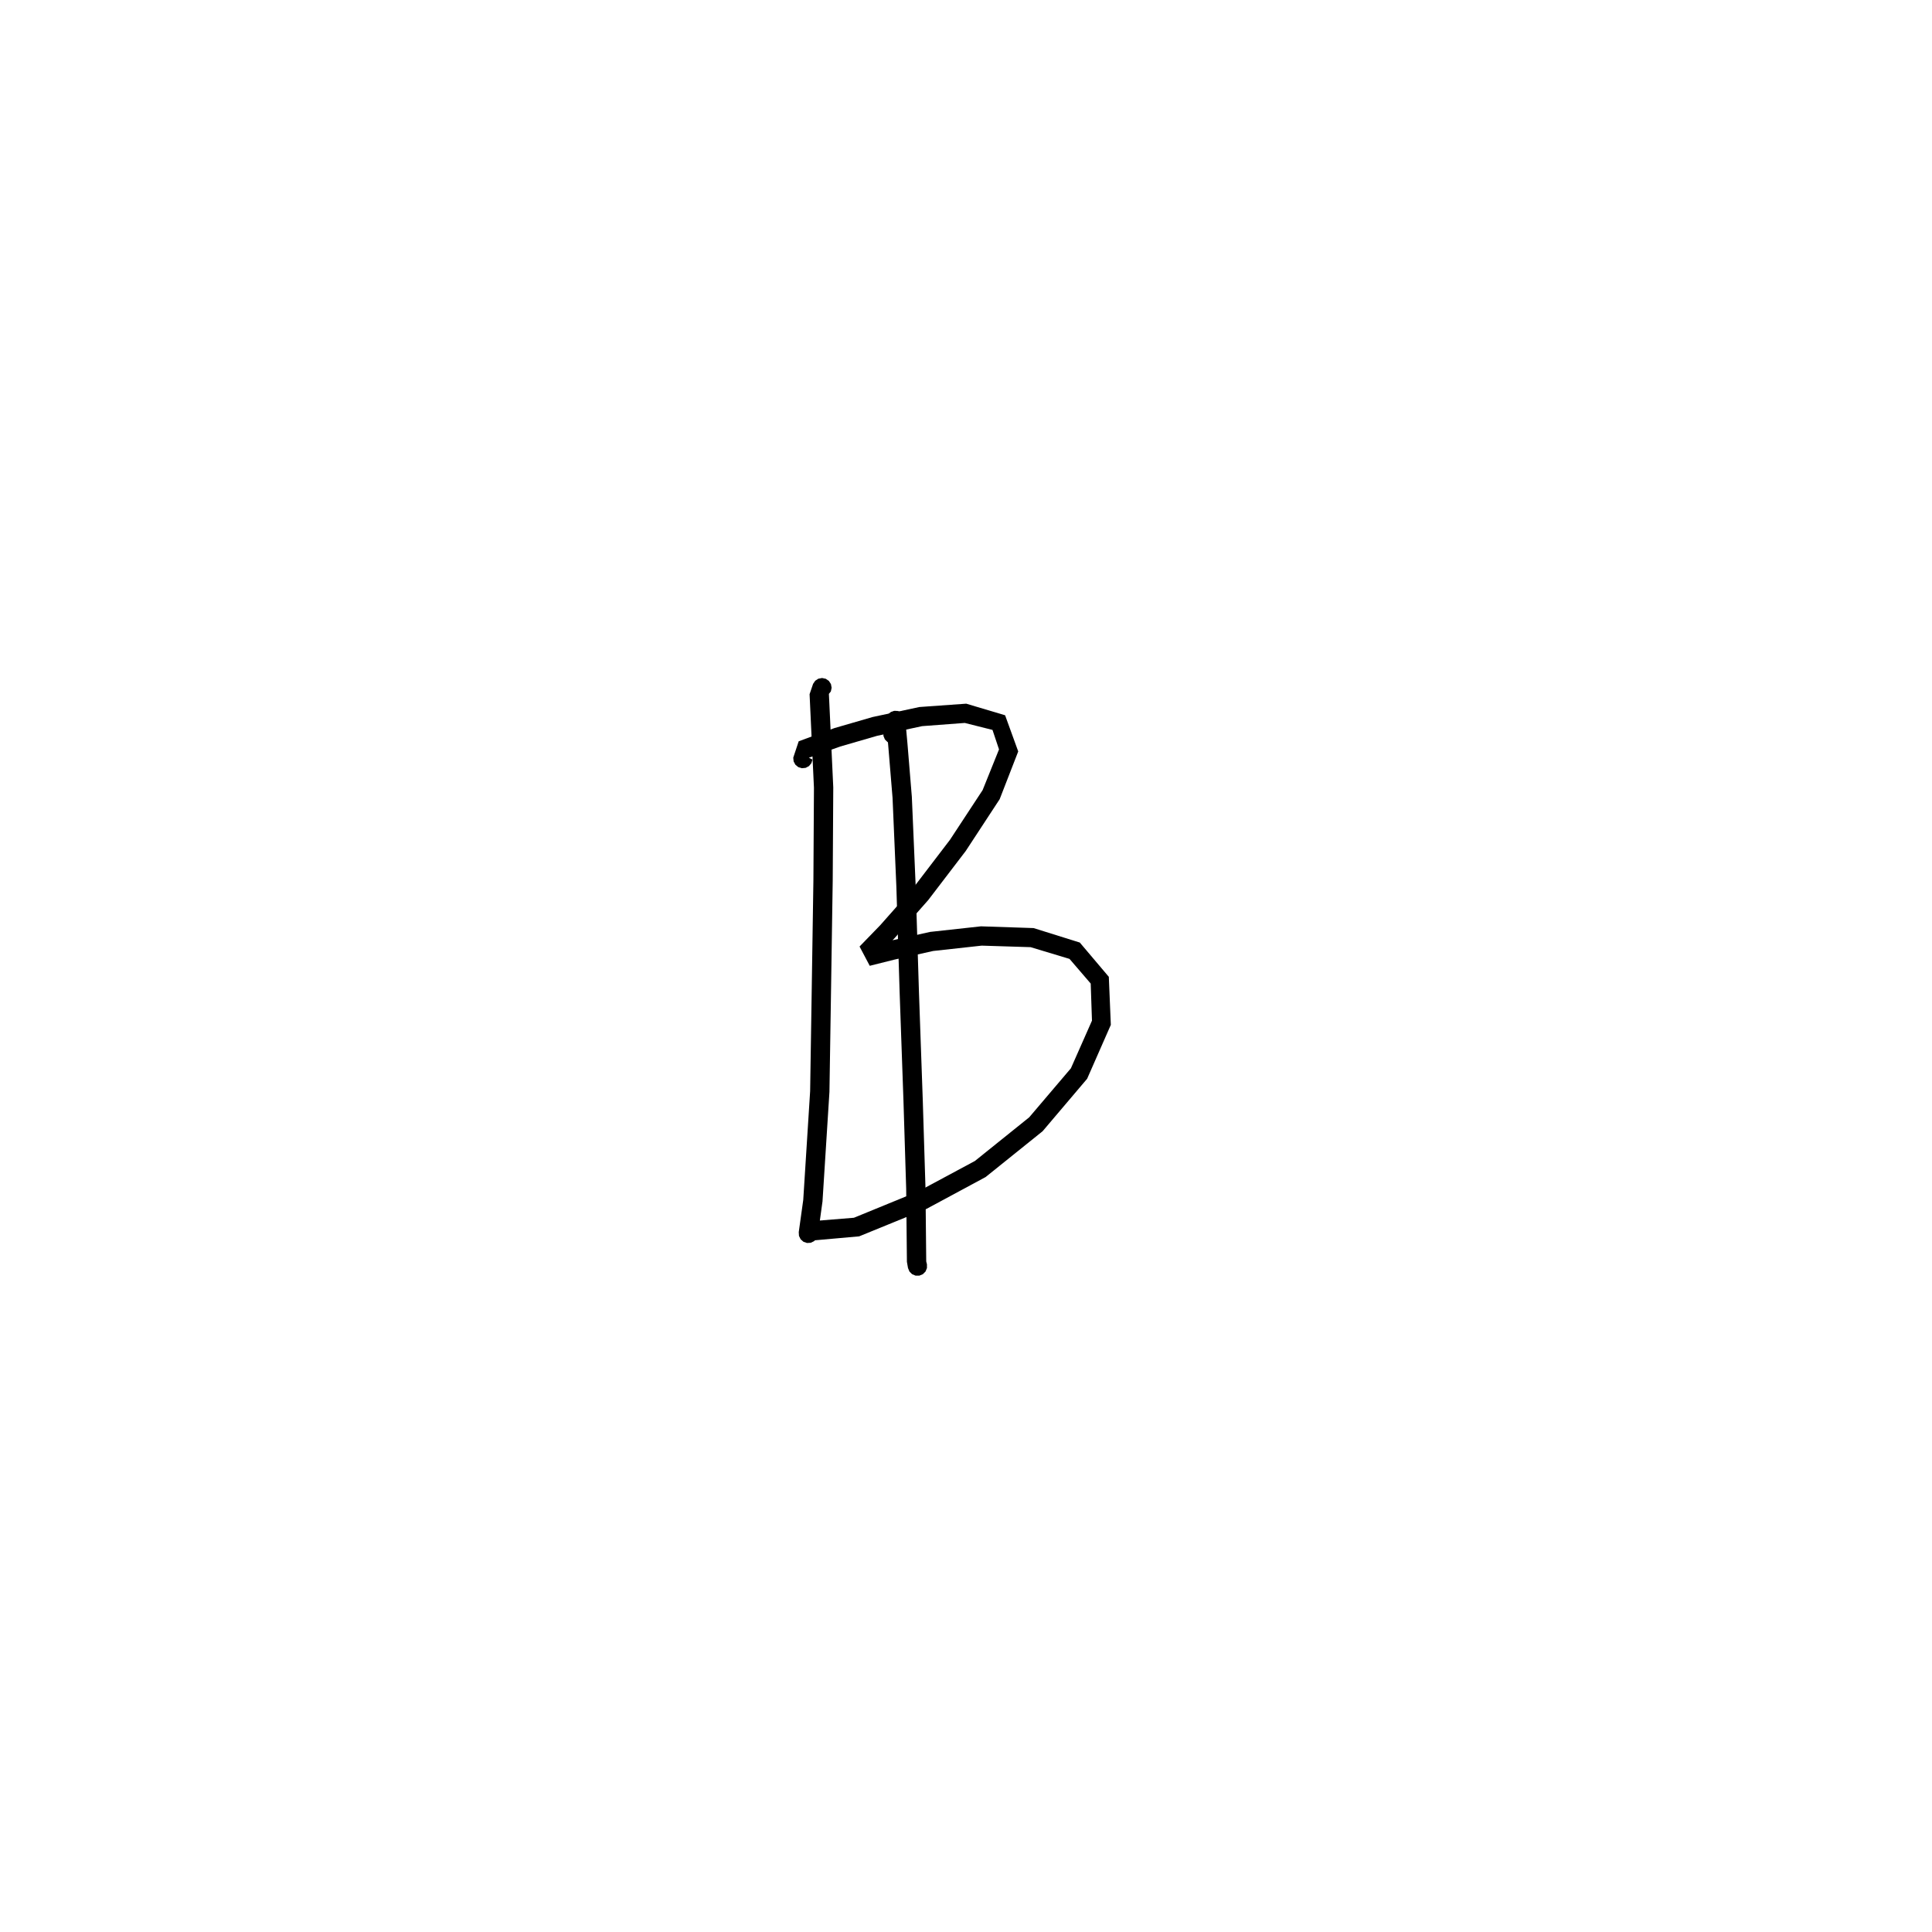
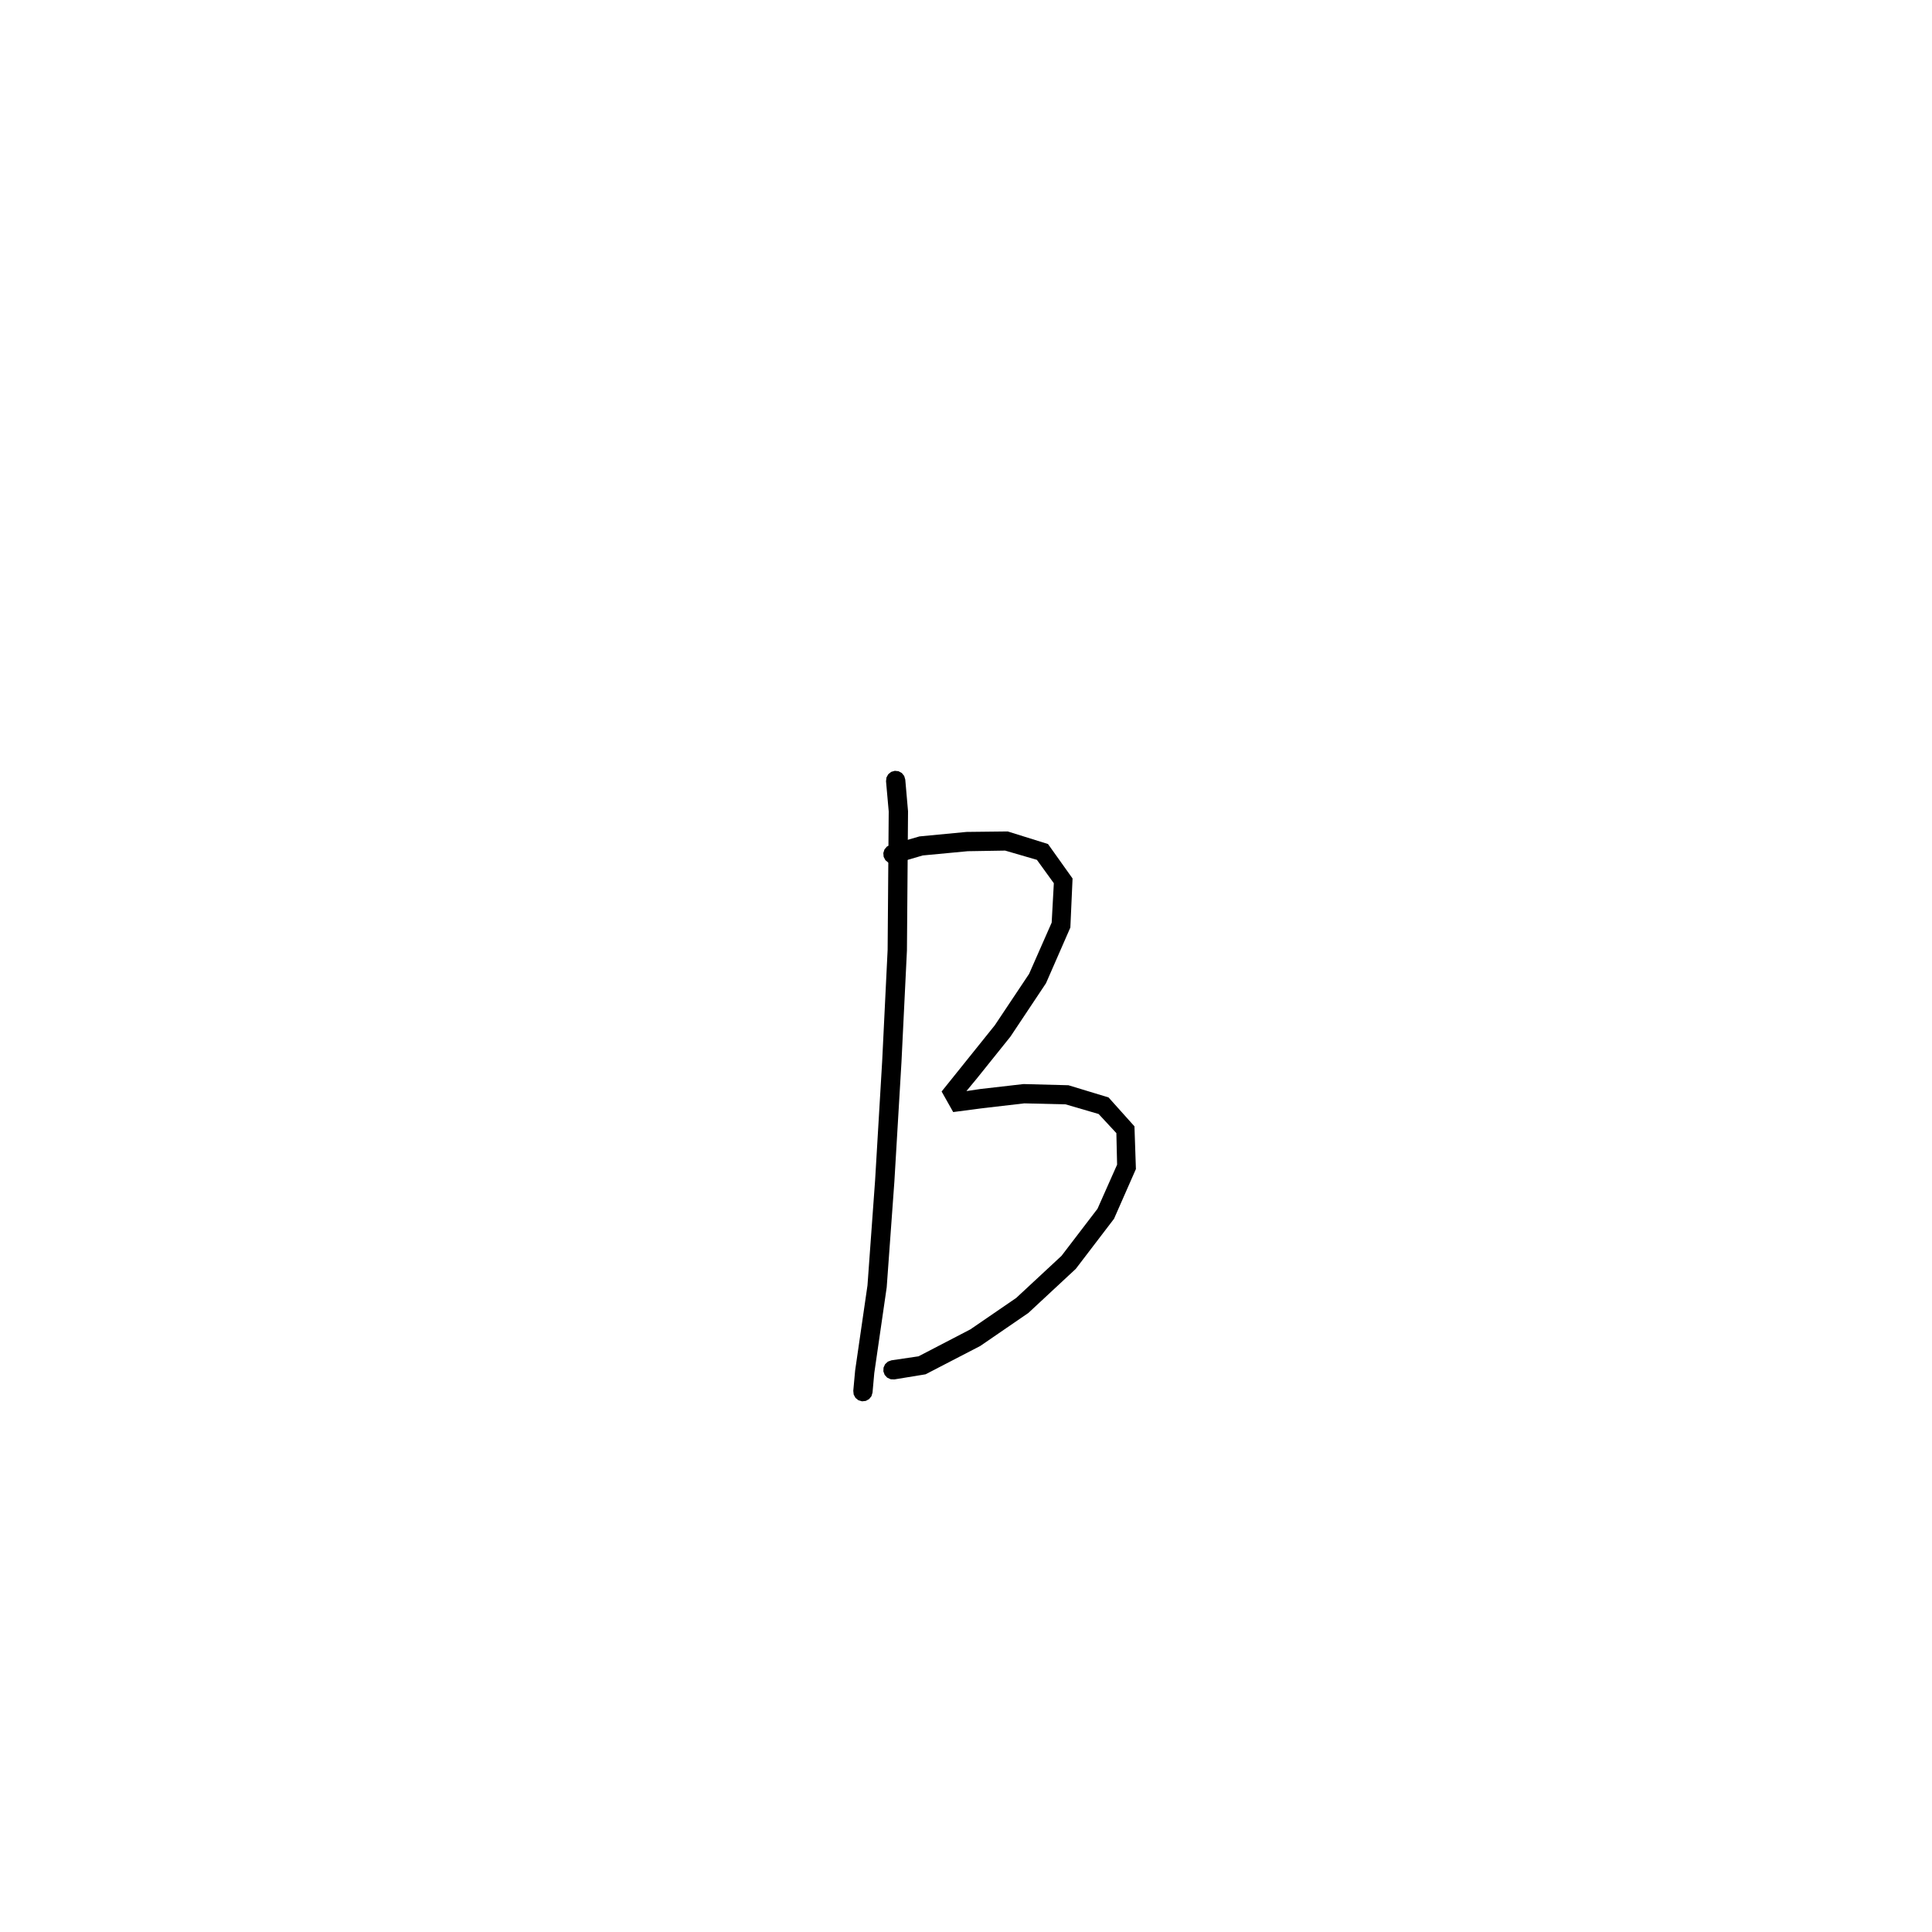
<svg xmlns="http://www.w3.org/2000/svg" viewBox="-300 -300 900 900" width="900" height="900" overflow="visible">
-   <path d="M 78.769 18.566 L 77.135 23.379 L 79.169 66.957 L 78.914 110.036 L 78.151 159.845 L 77.392 208.294 L 74.183 258.96 L 72.092 273.957 L 72.194 275.71 L 72.96 277.29 L 74.272 278.457 L 75.93 279.033 L 77.683 278.931 L 79.263 278.166 L 80.43 276.854 L 81.006 275.195 L 83.153 259.684 L 86.385 208.655 L 87.15 159.985 L 87.913 110.134 L 88.167 66.772 L 86.133 23.231 L 87.041 22.112 L 87.405 20.394 L 87.083 18.668 L 86.126 17.196 L 84.678 16.203 L 82.96 15.839 L 81.234 16.161 L 79.762 17.118 Z" fill="black" fill-rule="nonzero" />
-   <path d="M 120.369 42.832 L 121.64 36.476 L 121.642 34.72 L 120.971 33.097 L 119.731 31.854 L 118.11 31.181 L 116.354 31.179 L 114.731 31.849 L 113.488 33.089 L 112.815 34.711 L 111.543 41.067 L 111.542 42.822 L 112.212 44.445 L 113.452 45.688 L 115.074 46.362 L 116.829 46.364 L 118.452 45.693 L 119.695 44.453 Z M 112.746 36.001 L 113.76 47.161 L 115.786 71.7 L 117.561 113.045 L 119.086 162.353 L 120.865 212.692 L 122.135 253.825 L 122.474 287.807 L 122.984 290.713 L 123.658 292.334 L 124.901 293.575 L 126.523 294.245 L 128.279 294.243 L 129.901 293.57 L 131.141 292.327 L 131.811 290.704 L 131.809 288.948 L 131.472 287.617 L 131.133 253.632 L 129.86 212.392 L 128.081 162.054 L 126.555 112.718 L 124.771 71.181 L 122.728 46.398 L 121.709 35.186 L 121.212 33.502 L 120.108 32.136 L 118.566 31.297 L 116.82 31.112 L 115.136 31.609 L 113.77 32.712 L 112.931 34.255 Z" fill="black" fill-rule="nonzero" />
-   <path d="M 78.485 53.838 L 76.799 52.979 L 91.414 47.754 L 108.651 42.757 L 129.566 38.267 L 149.424 36.775 L 162.342 40.021 L 165.379 49.102 L 157.75 68.048 L 142.539 91.211 L 125.436 113.595 L 110.095 130.944 L 100.416 140.931 L 105.159 149.907 L 116.73 147.008 L 134.716 143.003 L 157.314 140.514 L 180.085 141.225 L 198.221 146.69 L 208.093 158.176 L 208.682 175.464 L 198.87 197.645 L 179.438 220.494 L 154.134 240.835 L 127.774 254.994 L 97.788 267.278 L 78.71 268.821 L 77.023 269.309 L 75.651 270.404 L 74.803 271.942 L 74.608 273.687 L 75.095 275.374 L 76.191 276.745 L 77.728 277.594 L 79.473 277.789 L 100.226 275.942 L 131.596 263.142 L 159.134 248.318 L 185.694 226.964 L 206.432 202.524 L 217.468 177.417 L 216.531 155.044 L 203.013 139.072 L 181.488 132.335 L 156.971 131.52 L 133.298 134.115 L 114.673 138.246 L 104.38 140.941 L 107.597 146.357 L 116.732 137.022 L 132.408 119.287 L 149.882 96.416 L 165.687 72.291 L 174.329 50.051 L 168.214 33.2 L 150.115 27.801 L 128.278 29.36 L 106.482 34.023 L 88.634 39.195 L 72.062 45.326 L 69.529 52.942 L 69.699 54.69 L 70.524 56.239 L 71.88 57.355 L 73.559 57.867 L 75.307 57.698 L 76.856 56.873 L 77.972 55.517 Z" fill="black" fill-rule="nonzero" />
+   <path d="M 112.745 63.955 L 113.999 78.01 L 113.491 142.509 L 110.954 194.247 L 107.652 249.875 L 104.108 298.768 L 98.361 338.382 L 97.491 347.898 L 97.677 349.644 L 98.516 351.186 L 99.882 352.29 L 101.566 352.787 L 103.312 352.601 L 104.854 351.762 L 105.957 350.396 L 106.455 348.712 L 107.28 339.584 L 113.059 299.707 L 116.633 250.464 L 119.941 194.736 L 122.488 142.745 L 122.998 77.923 L 121.71 63.164 L 121.217 61.478 L 120.117 60.11 L 118.577 59.267 L 116.832 59.077 L 115.146 59.569 L 113.778 60.669 L 112.934 62.209 Z" fill="black" fill-rule="nonzero" />
+   <path d="M 117.211 102.203 L 129.842 98.505 L 150.791 96.526 L 168.224 96.238 L 183.032 100.548 L 190.916 111.446 L 189.909 129.789 L 179.389 153.674 L 163.418 177.609 L 148.047 196.751 L 138.641 208.467 L 144.037 218.042 L 157.701 216.245 L 177.173 213.987 L 196.387 214.45 L 211.782 218.947 L 220.048 227.851 L 220.388 242.535 L 211.26 263.092 L 194.493 285.021 L 173.384 304.634 L 152.039 319.272 L 127.878 331.826 L 115.261 333.69 L 113.613 334.294 L 112.321 335.483 L 111.583 337.076 L 111.51 338.83 L 112.114 340.479 L 113.303 341.771 L 114.896 342.509 L 116.651 342.582 L 131.153 340.208 L 156.653 326.999 L 179.036 311.637 L 201.147 291.081 L 218.958 267.755 L 229.151 244.584 L 228.475 224.691 L 216.402 211.223 L 197.728 205.55 L 176.773 204.996 L 156.584 207.314 L 144.824 209.077 L 146.661 212.55 L 155.052 202.402 L 170.698 182.9 L 187.269 158.021 L 198.614 132.075 L 199.64 109.232 L 188.202 93.181 L 169.451 87.322 L 150.274 87.541 L 128.341 89.631 L 114.701 93.56 L 113.143 94.369 L 112.013 95.713 L 111.483 97.387 L 111.634 99.136 L 112.444 100.694 L 113.787 101.824 L 115.461 102.354 Z" fill="black" fill-rule="nonzero" />
</svg>
